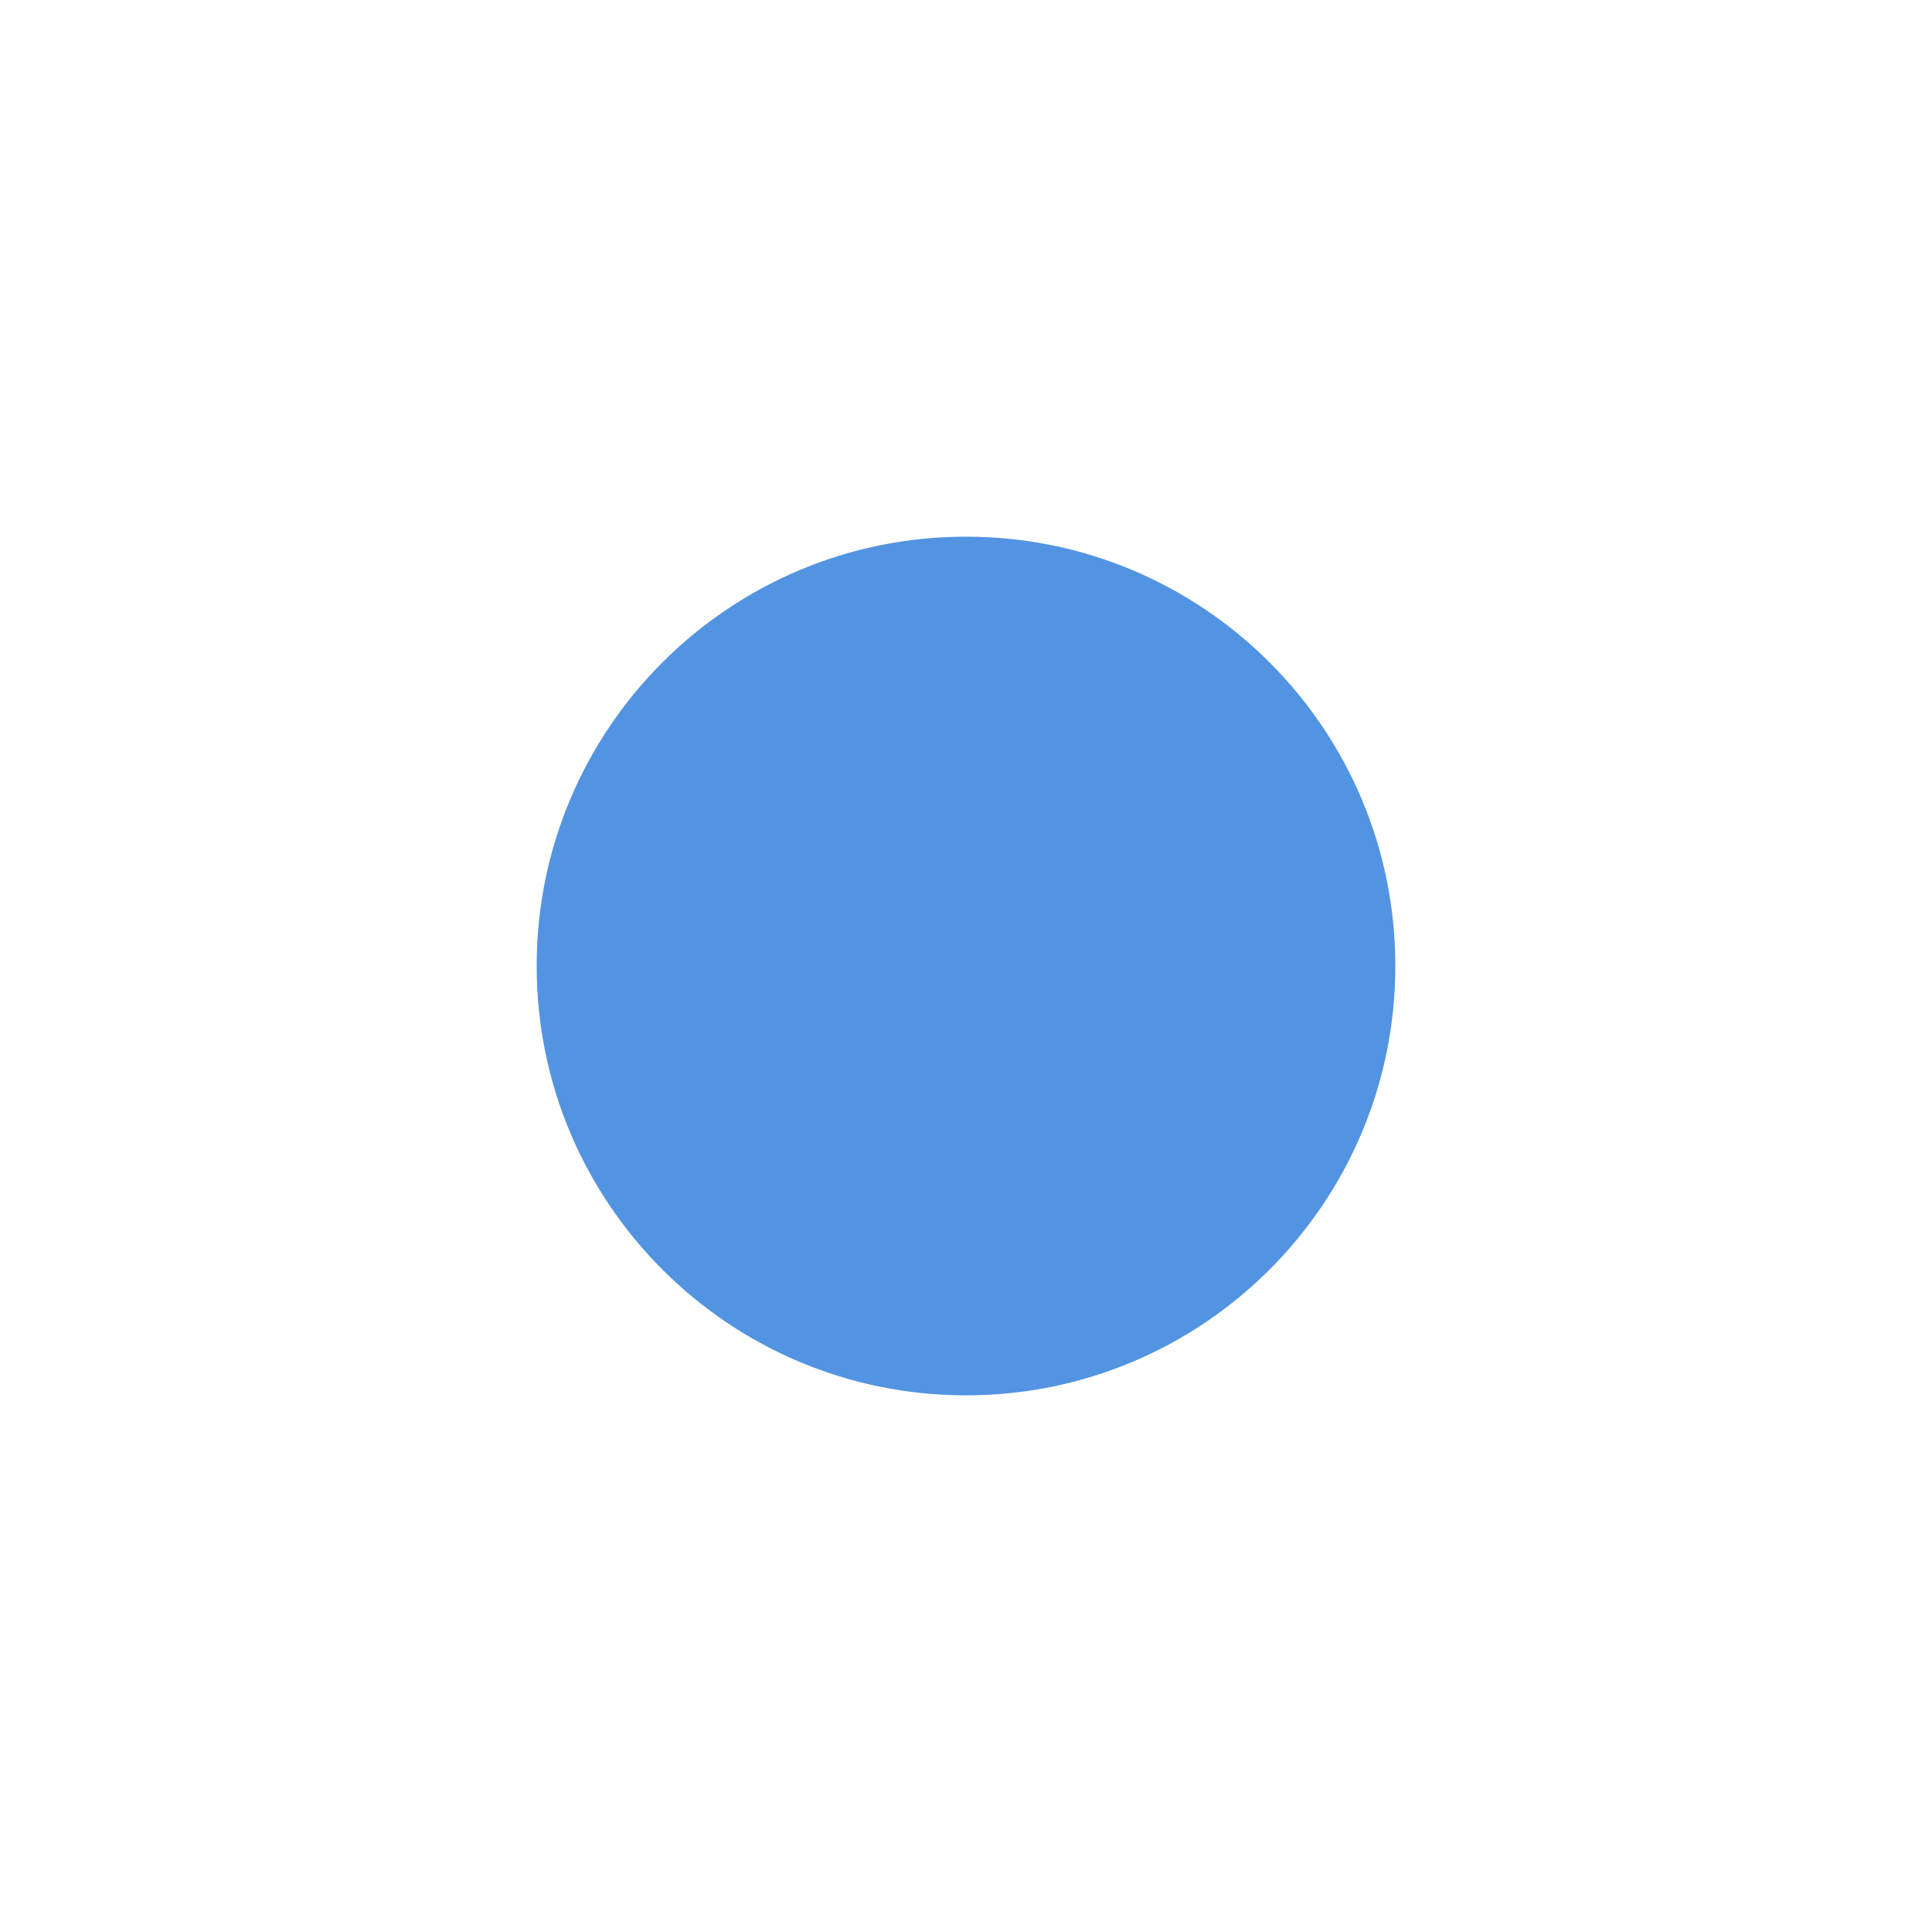
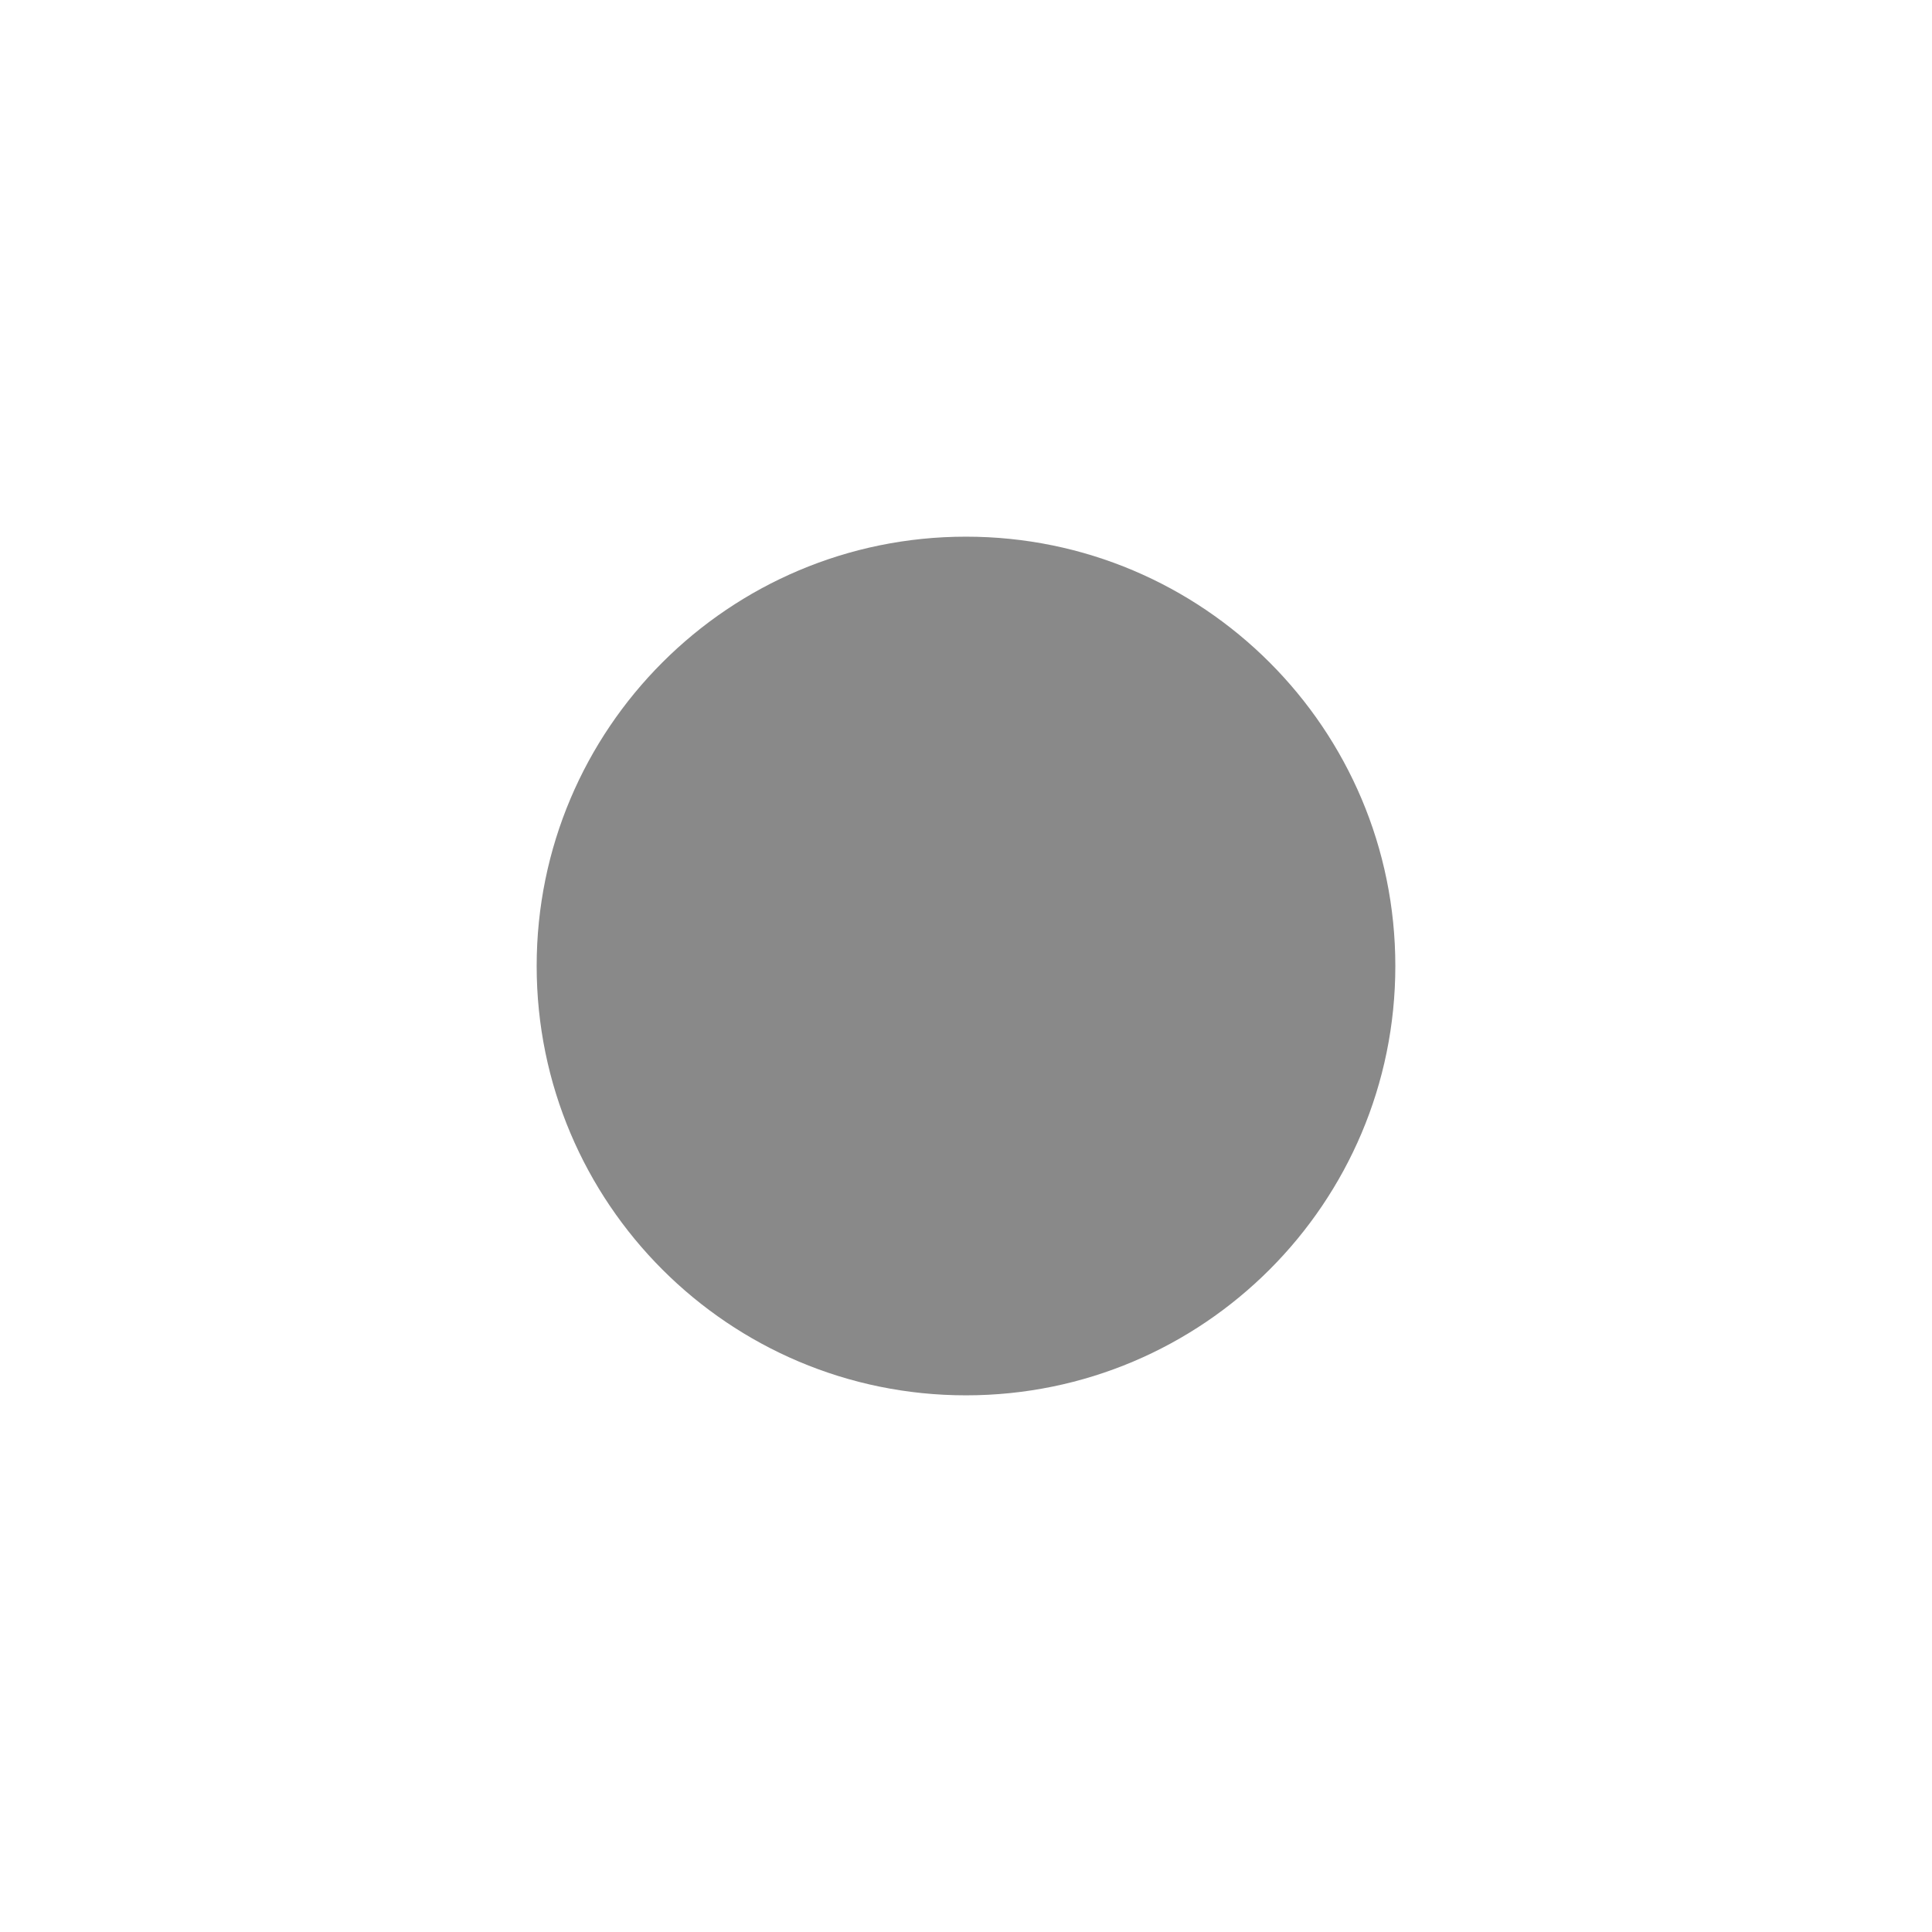
- <svg xmlns="http://www.w3.org/2000/svg" width="18" height="18" id="svg5266" version="1.1">
-   <defs id="defs5268" />
+ <svg xmlns="http://www.w3.org/2000/svg" version="1.1" id="svg5266" x="0px" y="0px" viewBox="0 0 18 18" style="enable-background:new 0 0 18 18;" xml:space="preserve">
+   <style type="text/css">
+ 	.st0{fill:#898989;}
+ </style>
  <g id="layer1" transform="translate(0,2)">
-     <circle style="opacity:1;fill:#5294e2;fill-opacity:1;stroke:none;stroke-opacity:0.706" id="path4136" cx="9" cy="7" r="4" />
+     <circle id="path4136" class="st0" cx="9" cy="7" r="4" />
  </g>
</svg>
